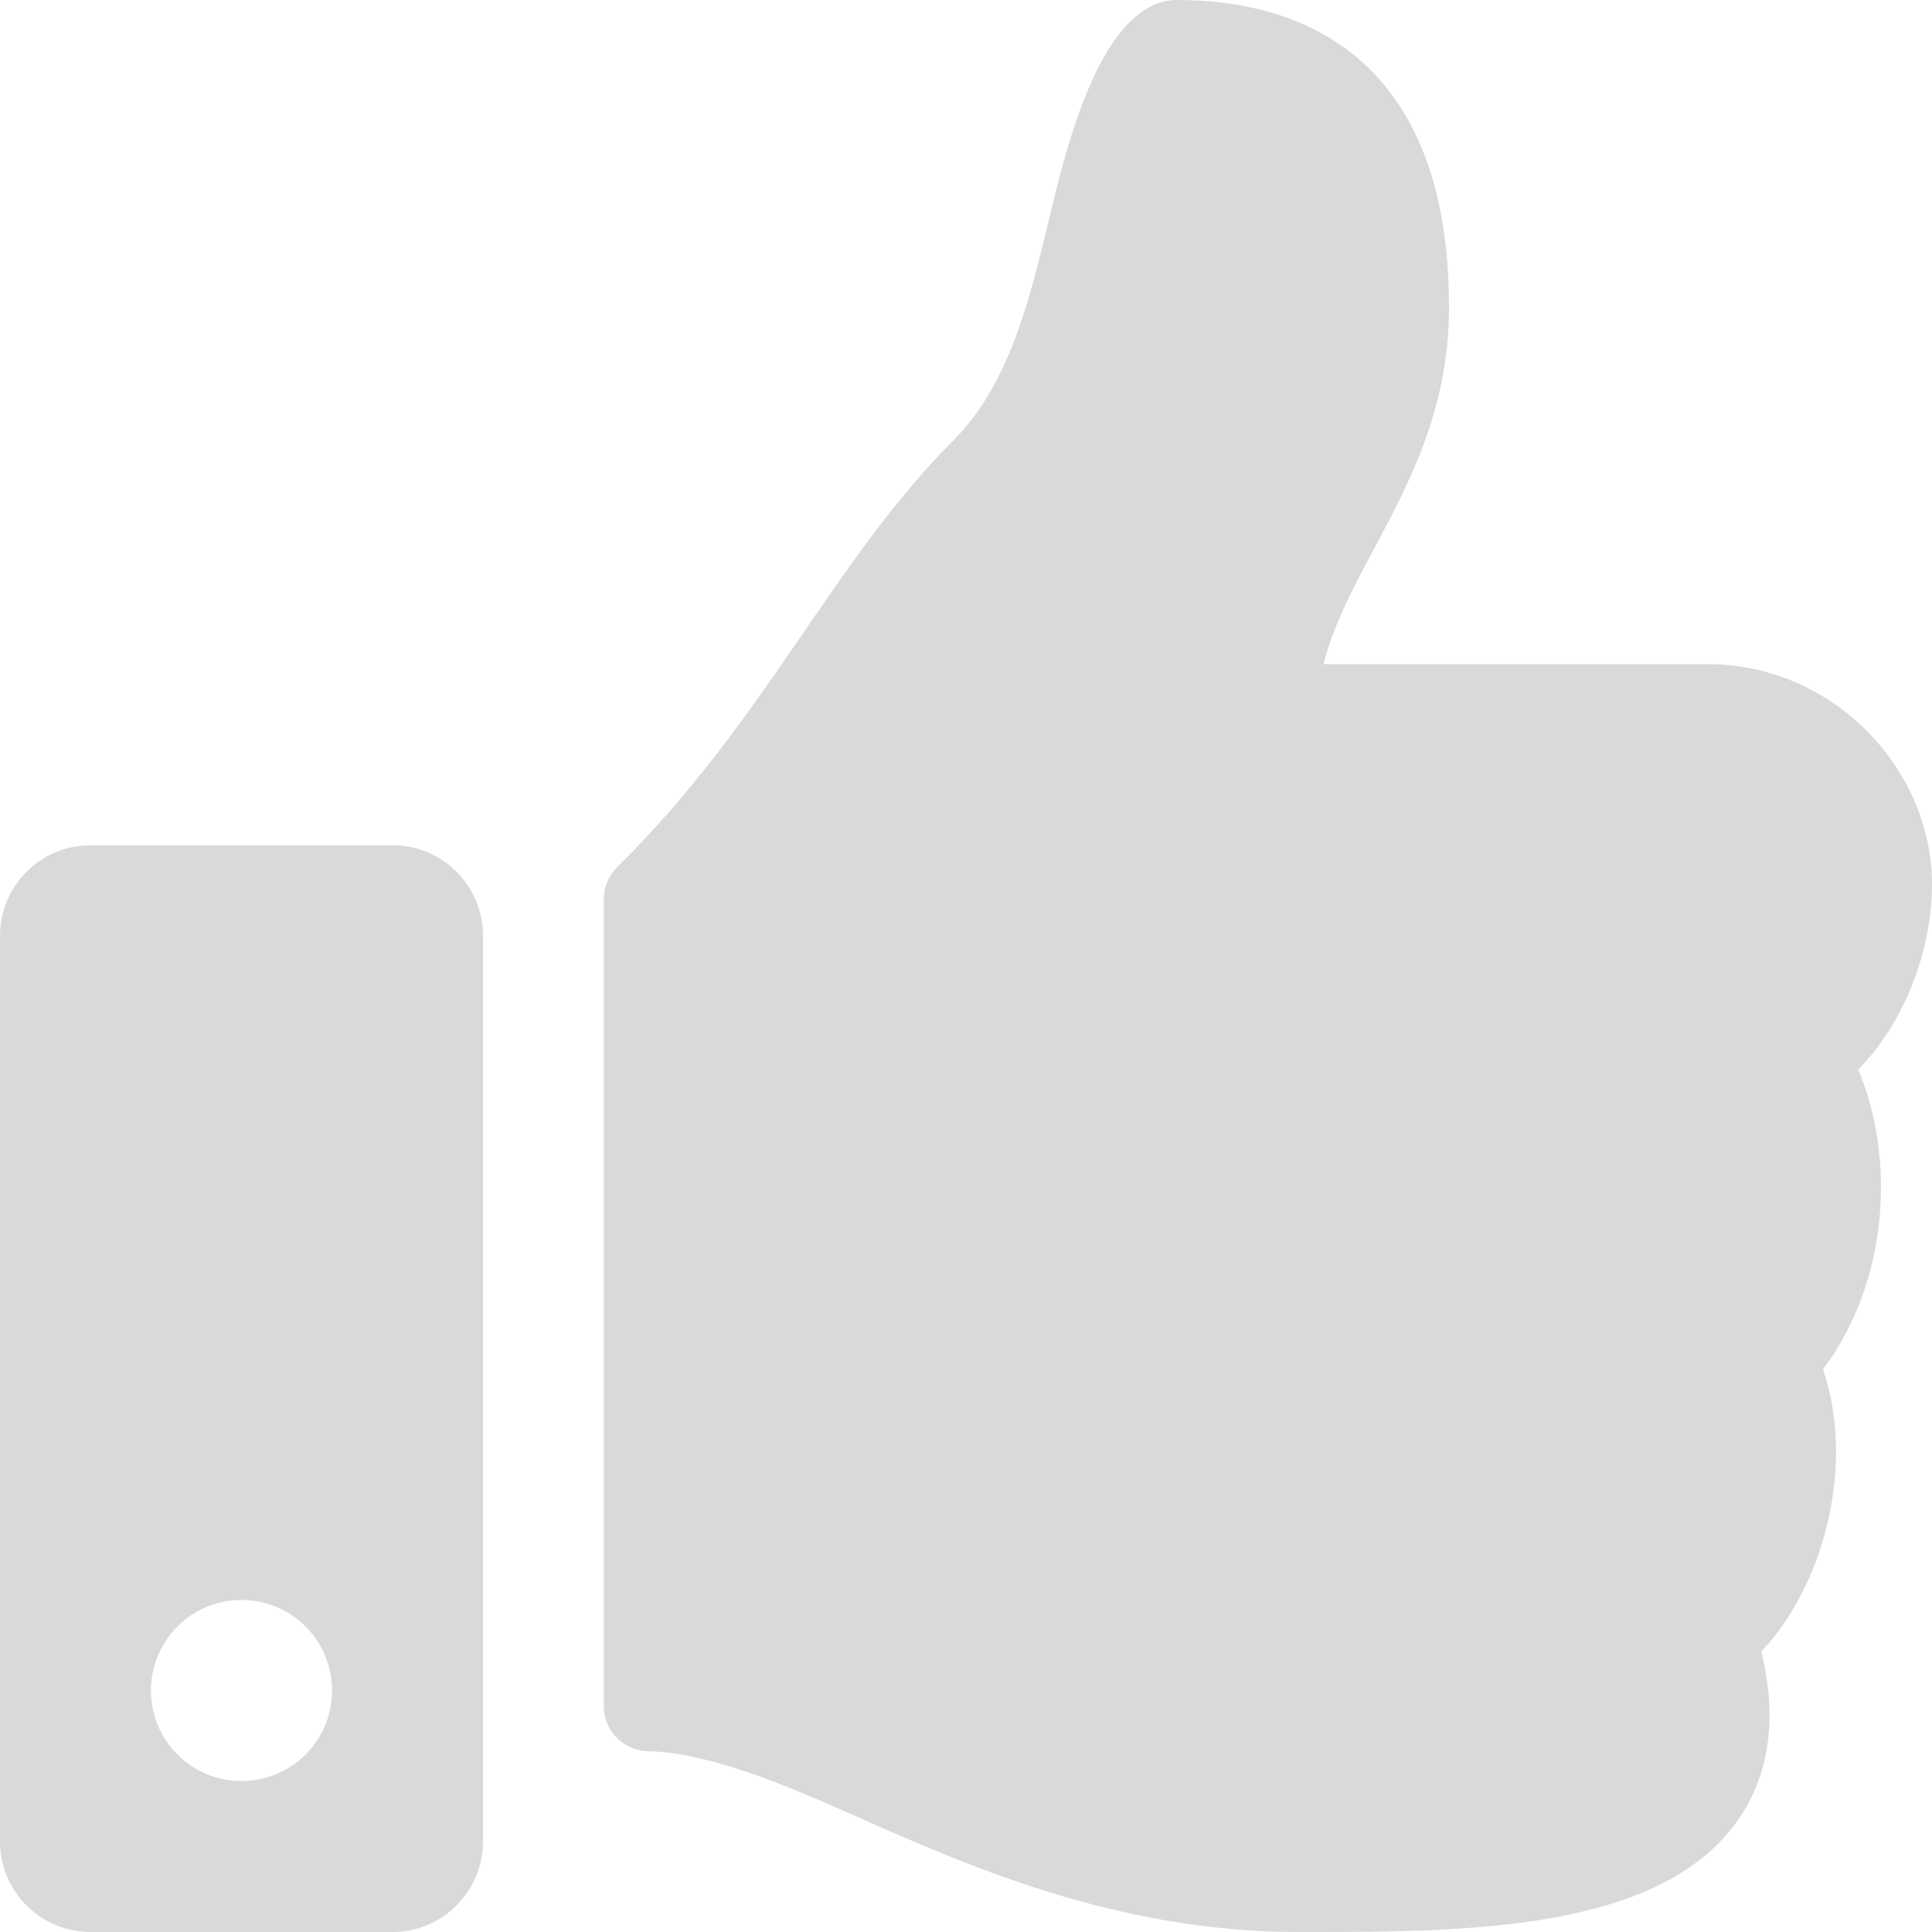
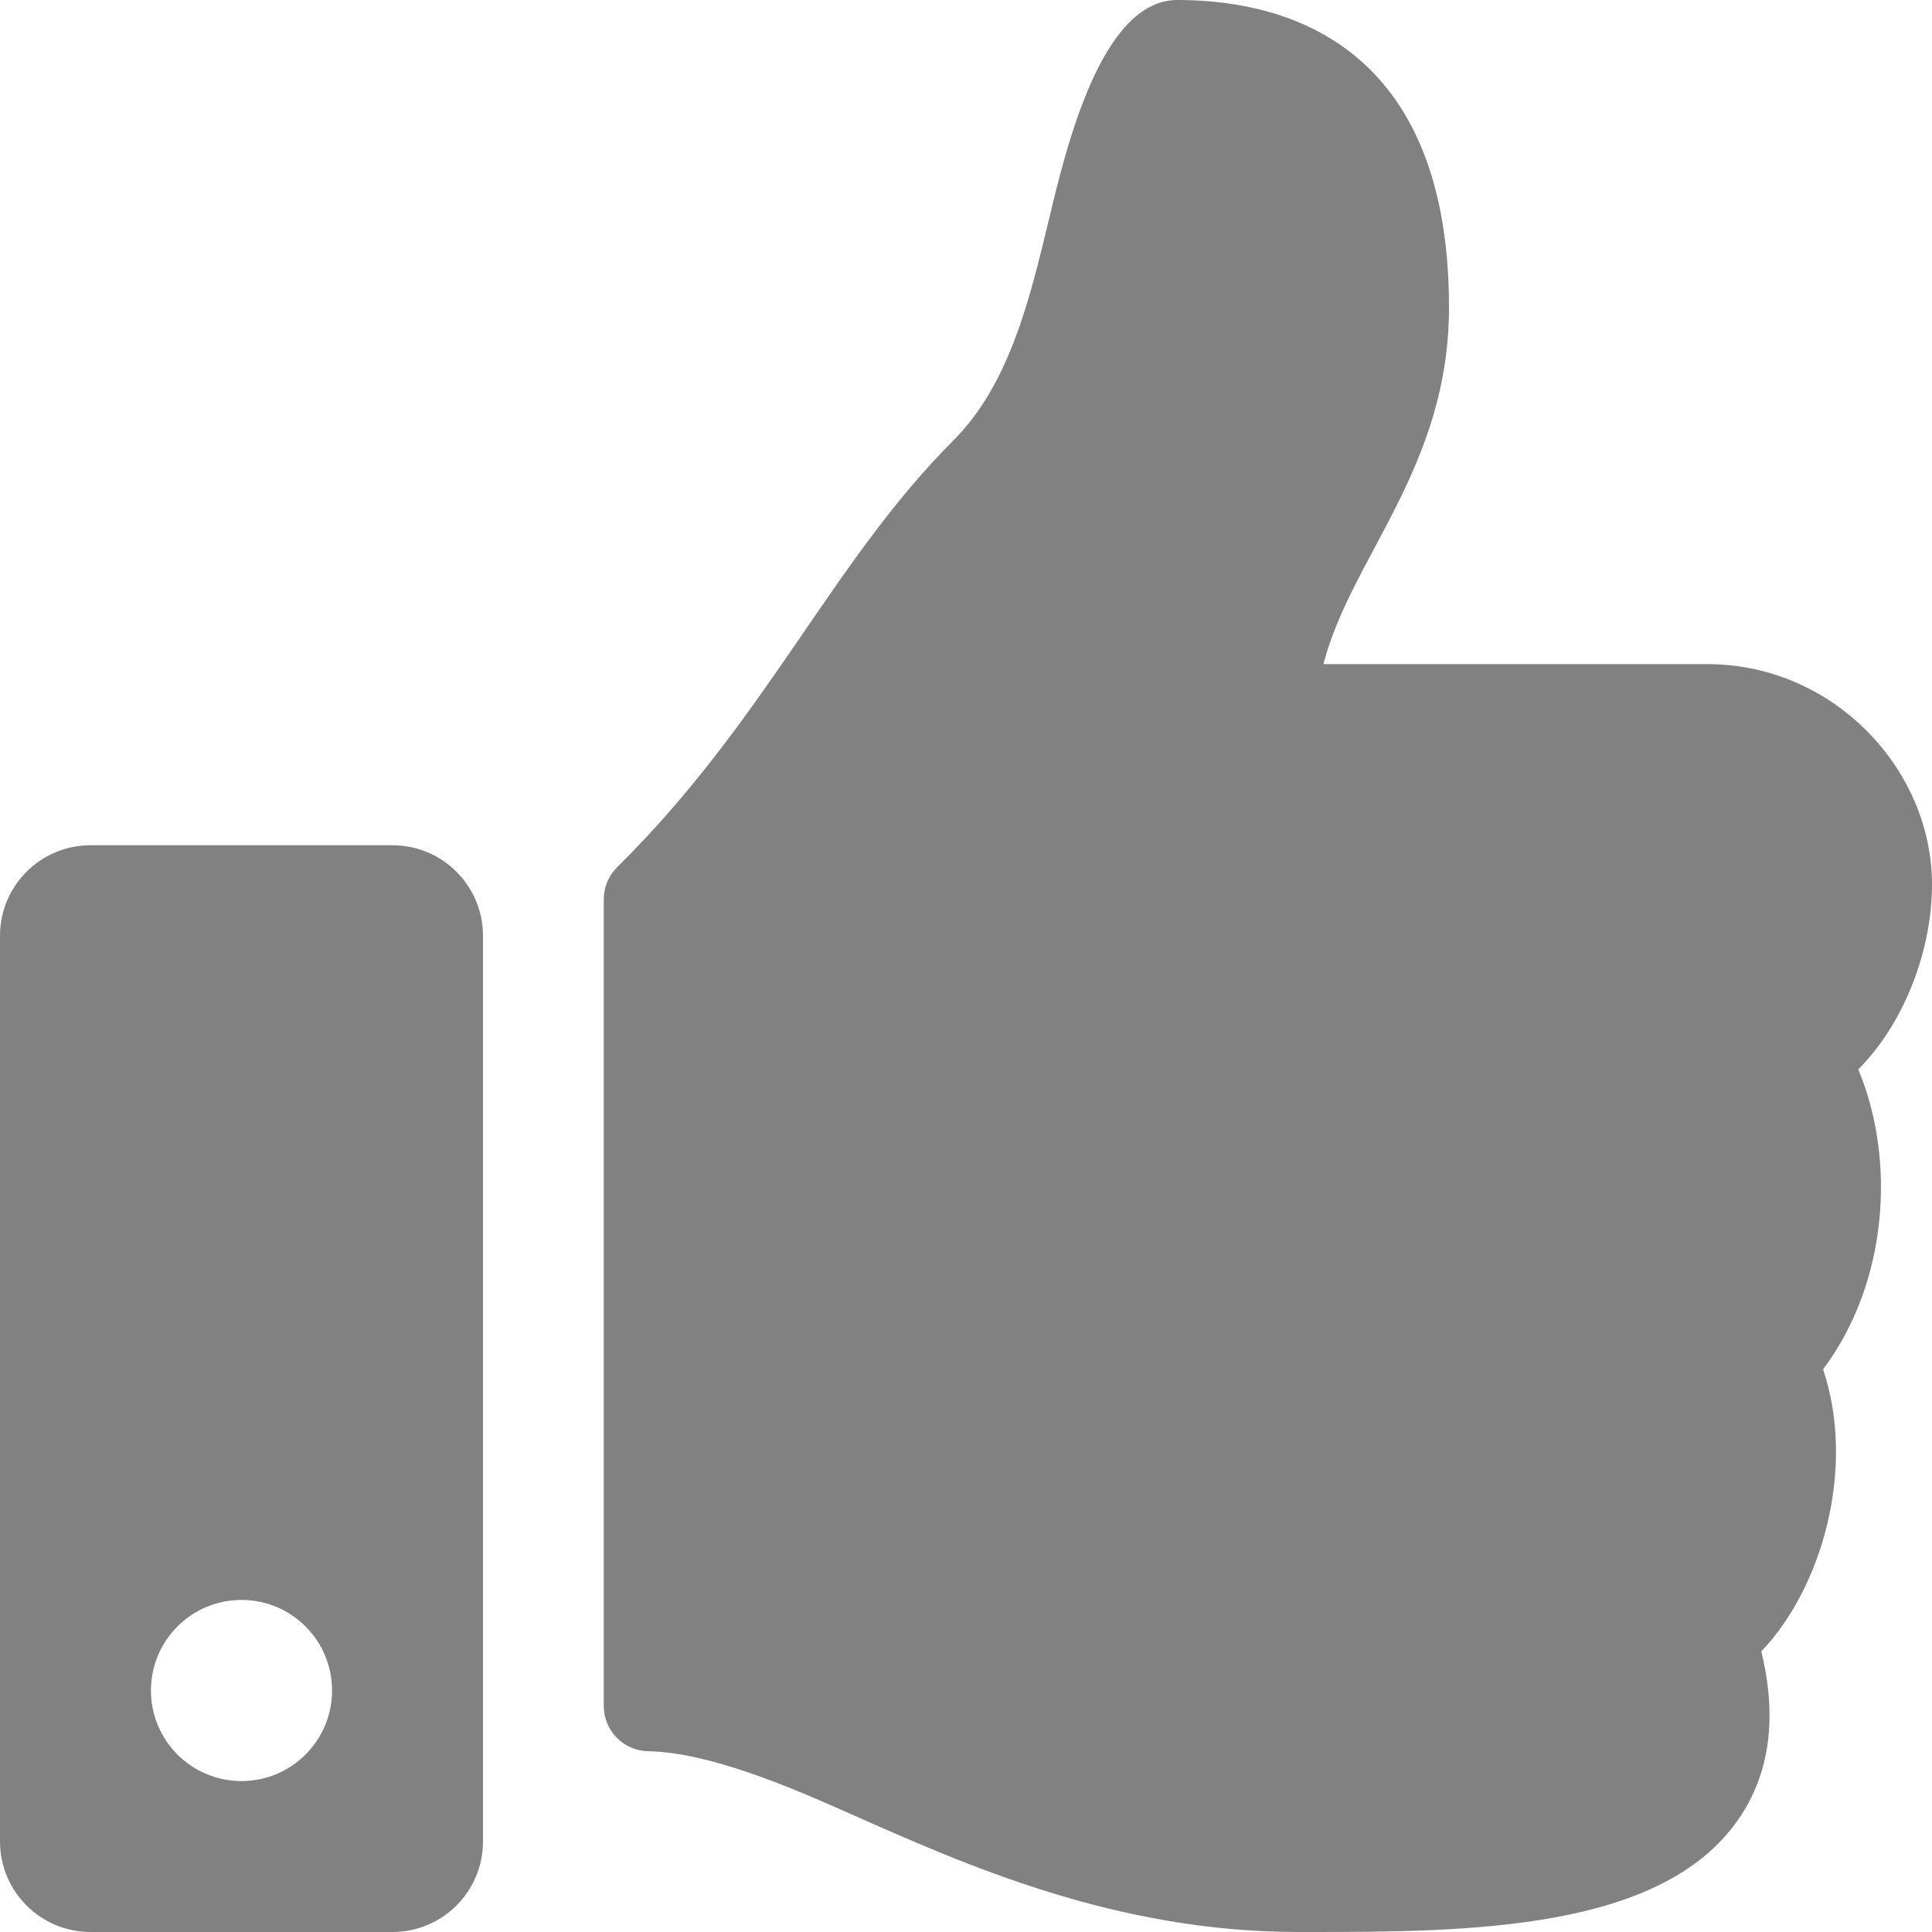
<svg xmlns="http://www.w3.org/2000/svg" aria-hidden="true" focusable="false" data-prefix="fas" data-icon="thumbs-up" class="svg-inline--fa fa-thumbs-up fa-w-16" role="img" viewBox="0 0 512 512">
-   <path fill="#d9d9d9" d="M104 224H24c-13.255 0-24 10.745-24 24v240c0 13.255 10.745 24 24 24h80c13.255 0 24-10.745 24-24V248c0-13.255-10.745-24-24-24zM64 472c-13.255 0-24-10.745-24-24s10.745-24 24-24 24 10.745 24 24-10.745 24-24 24zM384 81.452c0 42.416-25.97 66.208-33.277 94.548h101.723c33.397 0 59.397 27.746 59.553 58.098.084 17.938-7.546 37.249-19.439 49.197l-.11.11c9.836 23.337 8.237 56.037-9.308 79.469 8.681 25.895-.069 57.704-16.382 74.757 4.298 17.598 2.244 32.575-6.148 44.632C440.202 511.587 389.616 512 346.839 512l-2.845-.001c-48.287-.017-87.806-17.598-119.56-31.725-15.957-7.099-36.821-15.887-52.651-16.178-6.54-.12-11.783-5.457-11.783-11.998v-213.77c0-3.2 1.282-6.271 3.558-8.521 39.614-39.144 56.648-80.587 89.117-113.111 14.804-14.832 20.188-37.236 25.393-58.902C282.515 39.293 291.817 0 312 0c24 0 72 8 72 81.452z" />
+   <path fill="#818181" d="M104 224H24c-13.255 0-24 10.745-24 24v240c0 13.255 10.745 24 24 24h80c13.255 0 24-10.745 24-24V248c0-13.255-10.745-24-24-24zM64 472c-13.255 0-24-10.745-24-24s10.745-24 24-24 24 10.745 24 24-10.745 24-24 24zM384 81.452c0 42.416-25.97 66.208-33.277 94.548h101.723c33.397 0 59.397 27.746 59.553 58.098.084 17.938-7.546 37.249-19.439 49.197l-.11.11c9.836 23.337 8.237 56.037-9.308 79.469 8.681 25.895-.069 57.704-16.382 74.757 4.298 17.598 2.244 32.575-6.148 44.632C440.202 511.587 389.616 512 346.839 512l-2.845-.001c-48.287-.017-87.806-17.598-119.56-31.725-15.957-7.099-36.821-15.887-52.651-16.178-6.54-.12-11.783-5.457-11.783-11.998v-213.77c0-3.2 1.282-6.271 3.558-8.521 39.614-39.144 56.648-80.587 89.117-113.111 14.804-14.832 20.188-37.236 25.393-58.902C282.515 39.293 291.817 0 312 0c24 0 72 8 72 81.452z" />
</svg>
